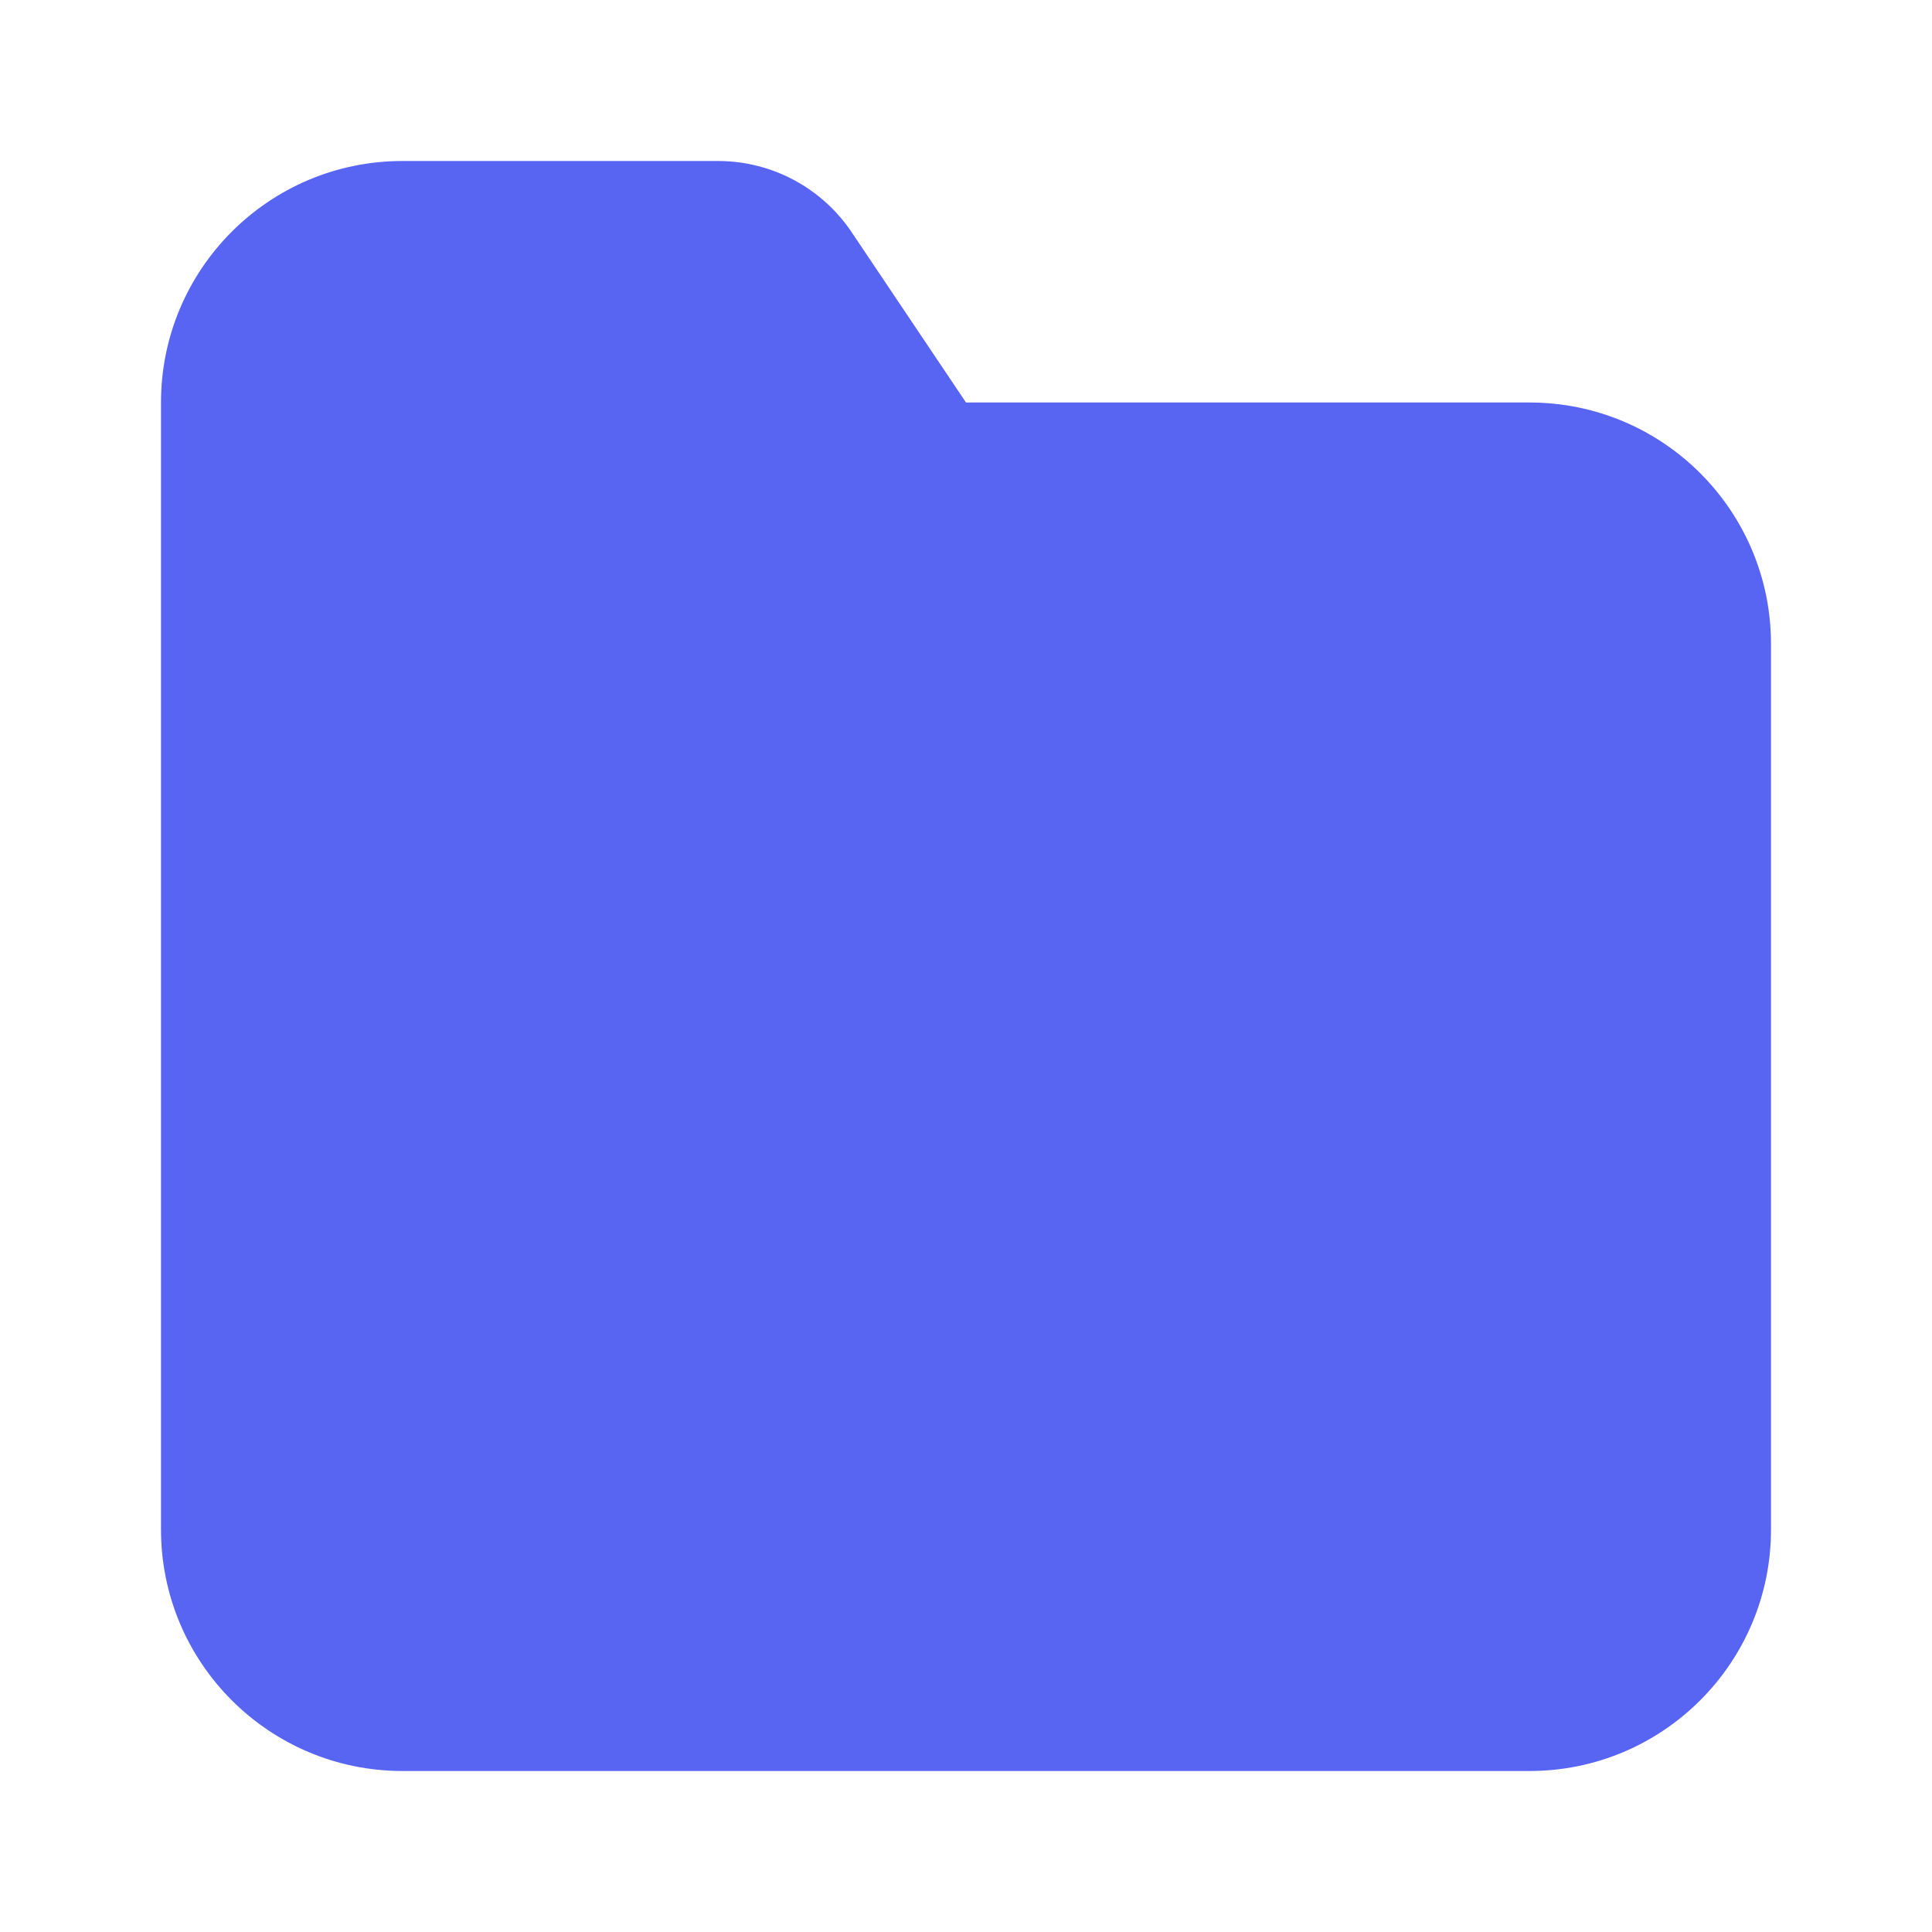
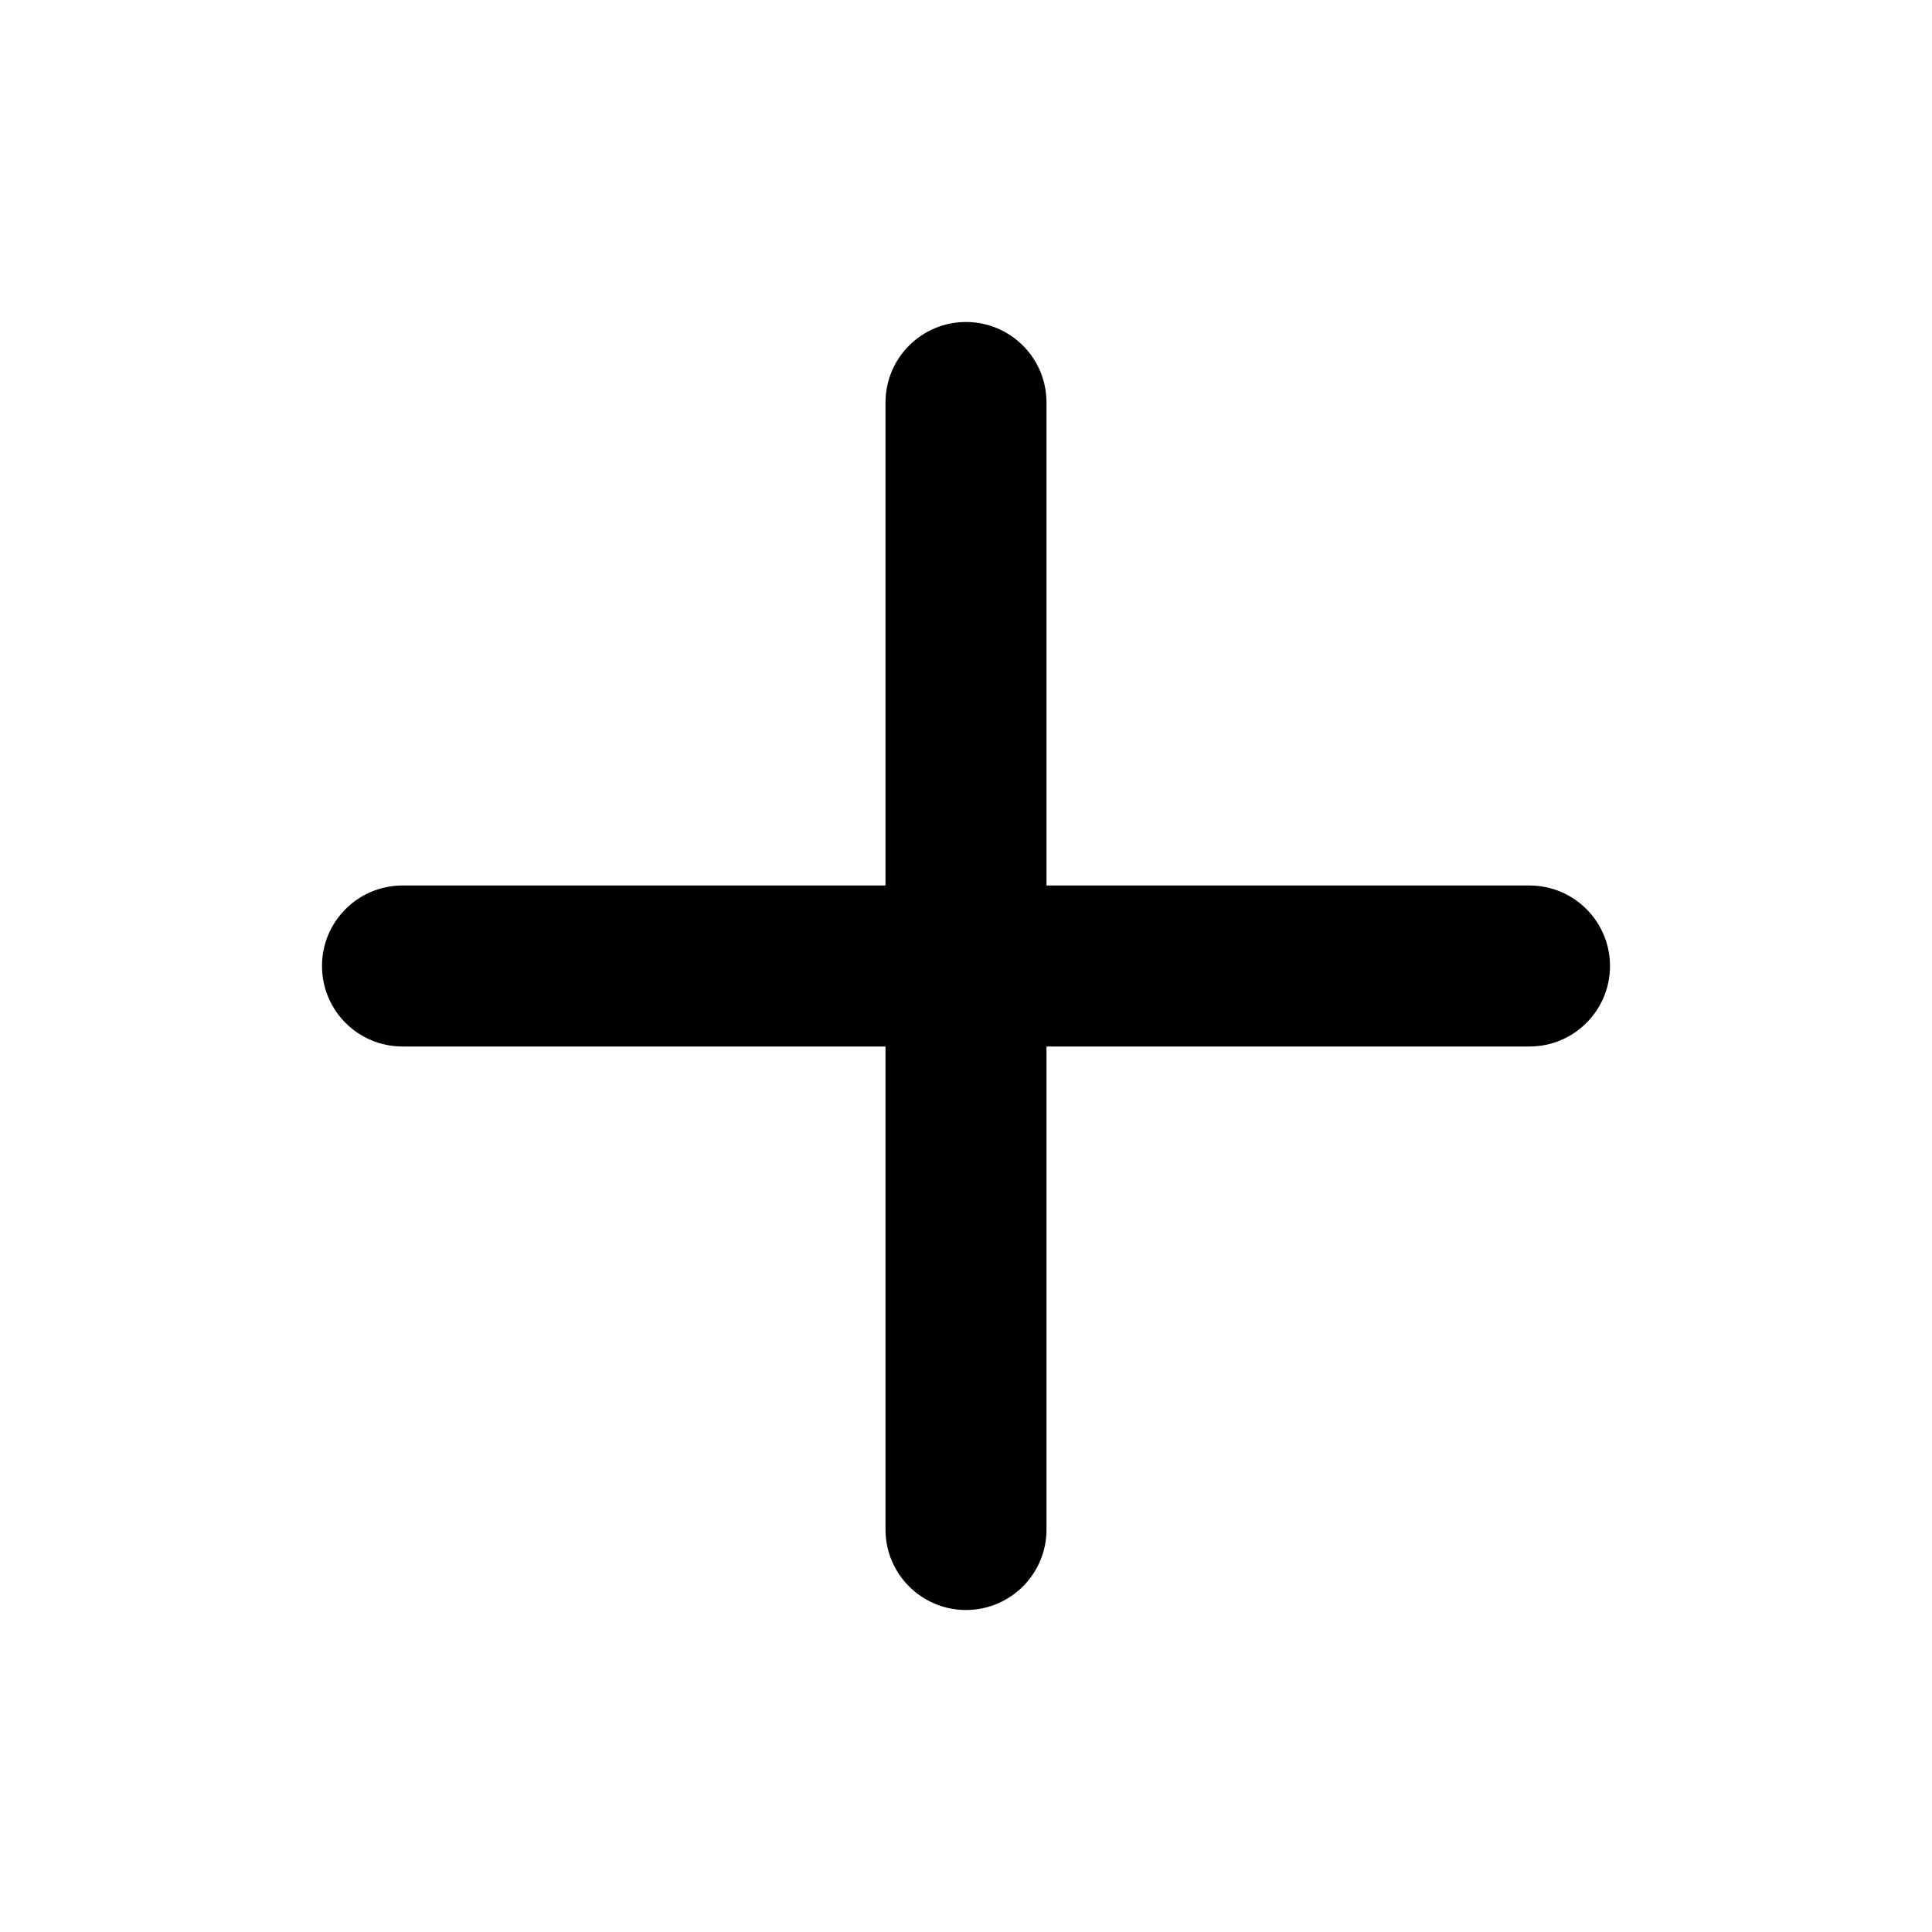
- <svg xmlns="http://www.w3.org/2000/svg" aria-hidden="true" role="img" width="18" height="18" fill="none" viewBox="0 0 24 24" color="rgb(88, 101, 242)">
-   <path fill="currentColor" d="M2 5a3 3 0 0 1 3-3h3.93a2 2 0 0 1 1.66.9L12 5h7a3 3 0 0 1 3 3v11a3 3 0 0 1-3 3H5a3 3 0 0 1-3-3V5Z" class="" />
+ <svg xmlns="http://www.w3.org/2000/svg" class="addButtonIcon__29444" aria-hidden="true" role="img" width="16" height="16" fill="none" viewBox="0 0 24 24">
+   <path fill="currentColor" d="M13 5a1 1 0 1 0-2 0v6H5a1 1 0 1 0 0 2h6v6a1 1 0 1 0 2 0v-6h6a1 1 0 1 0 0-2h-6V5Z" class="" />
</svg>
